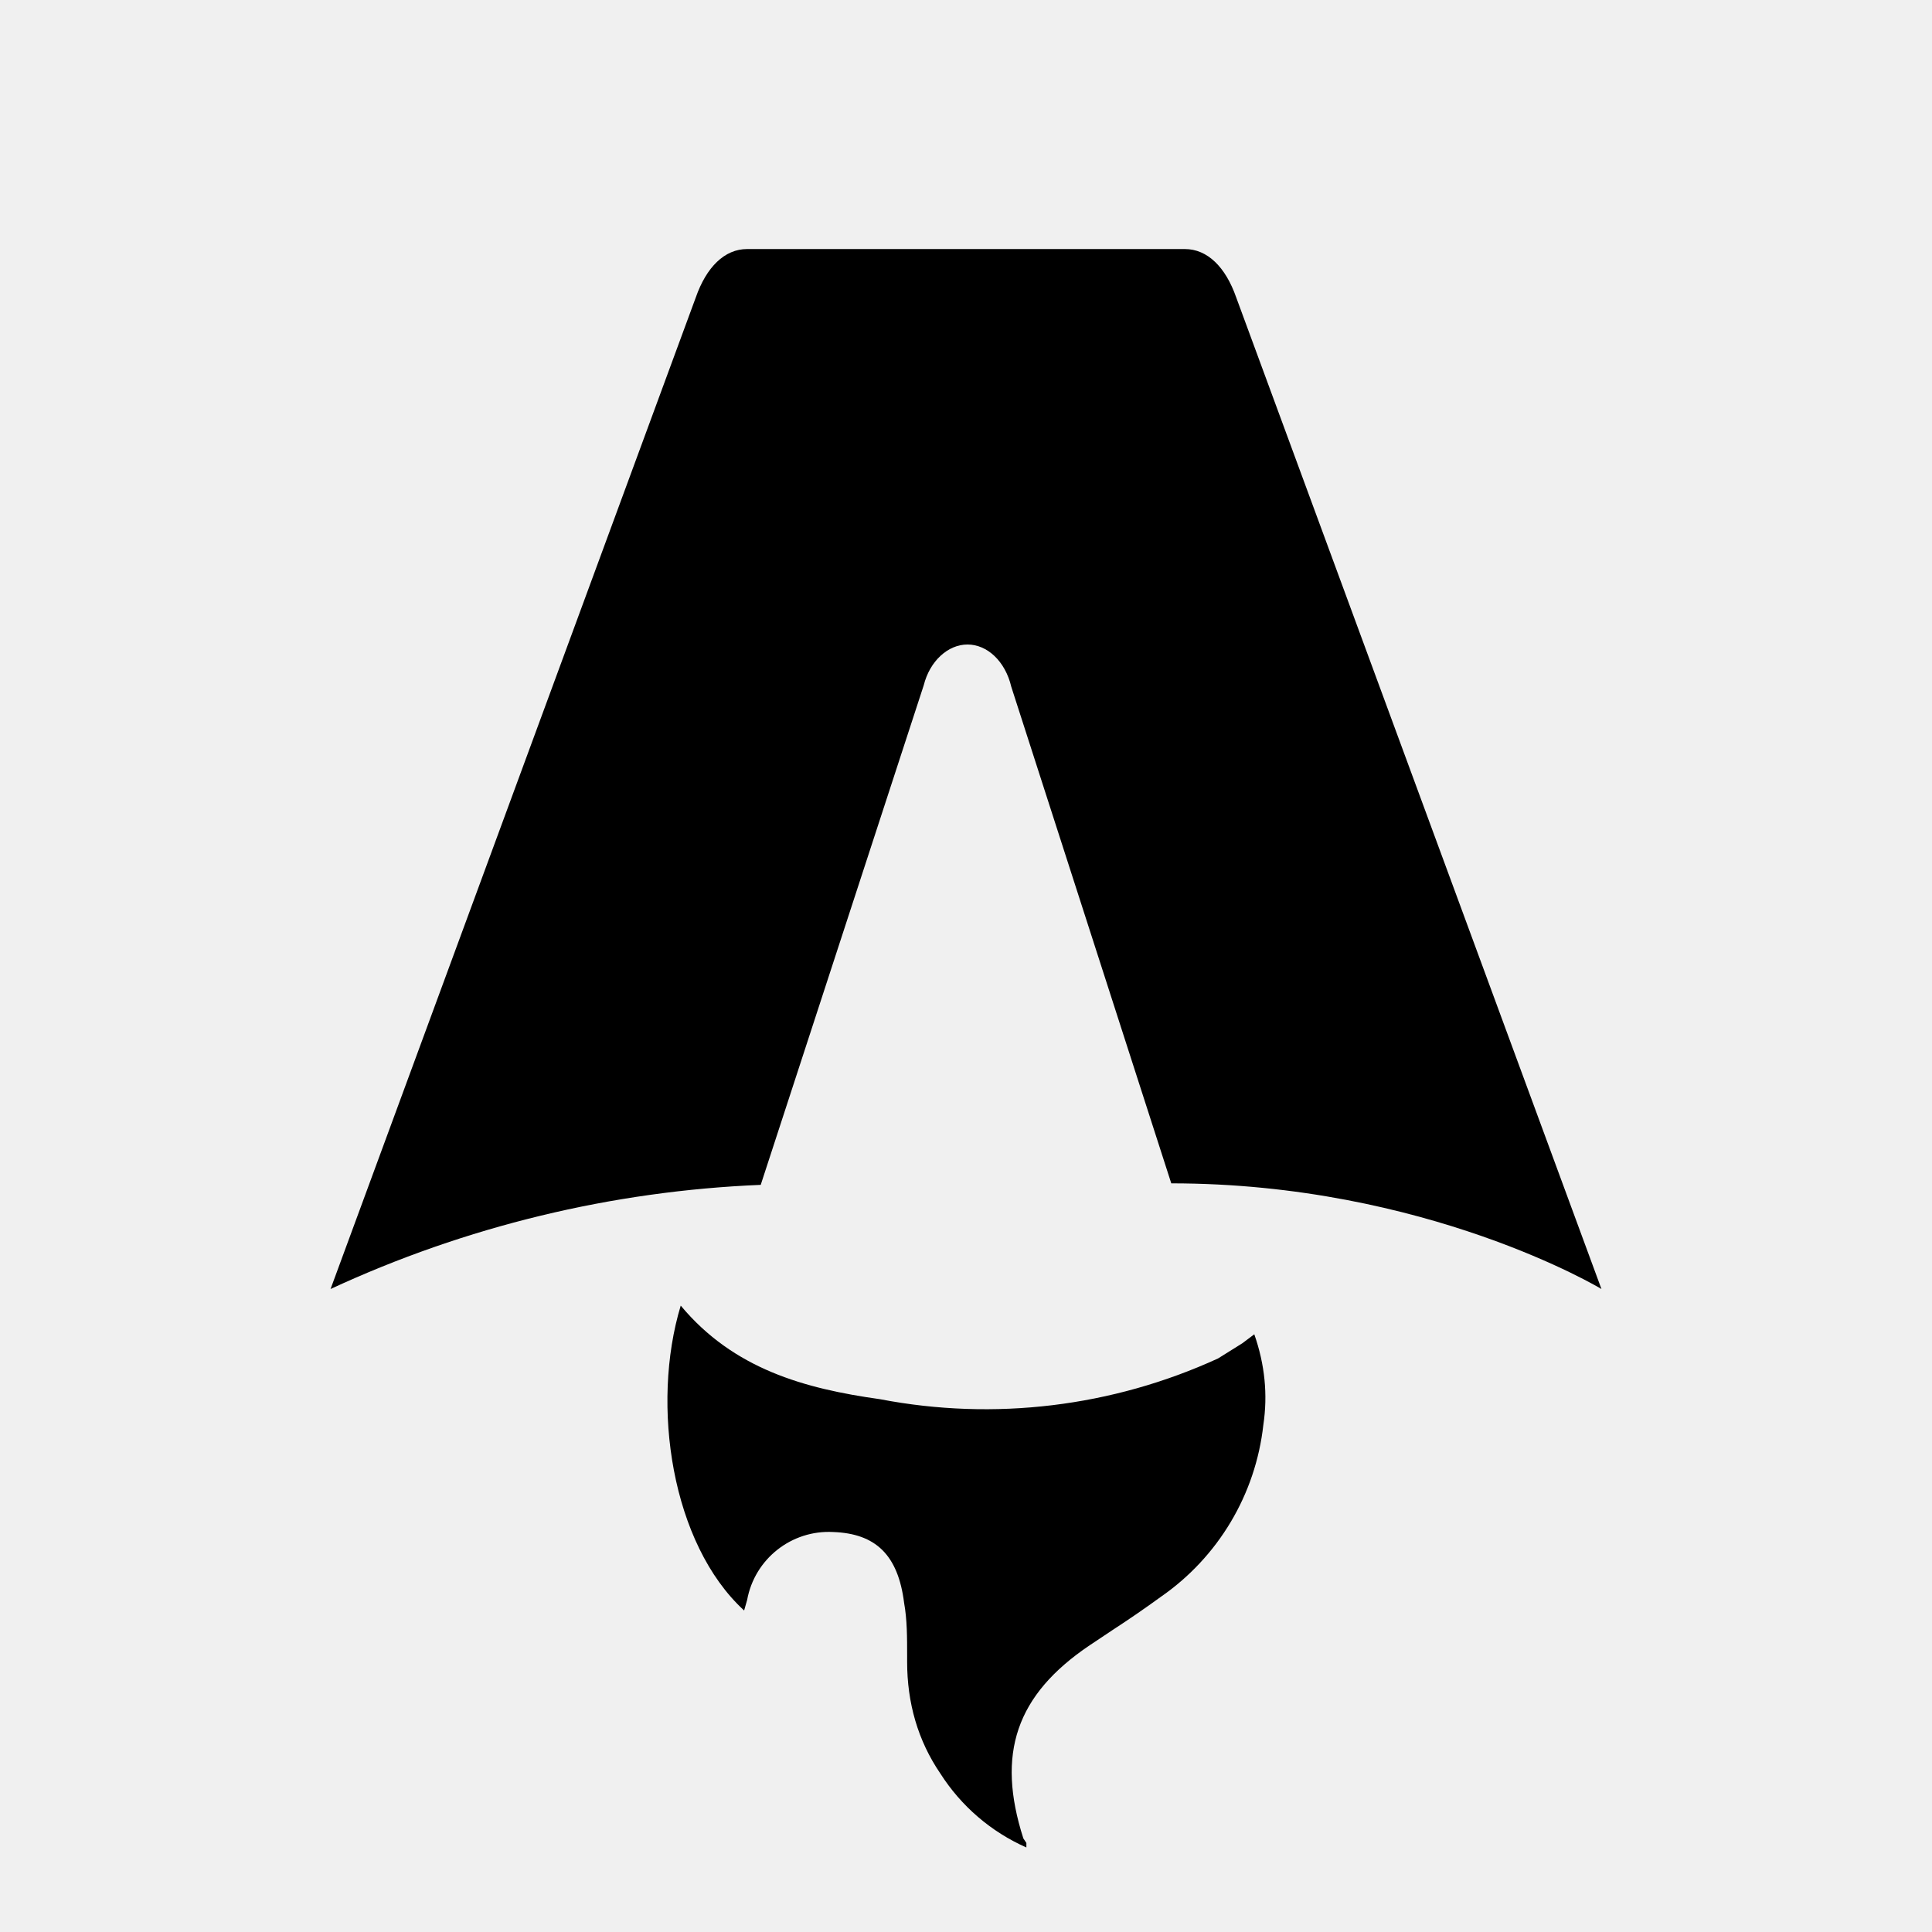
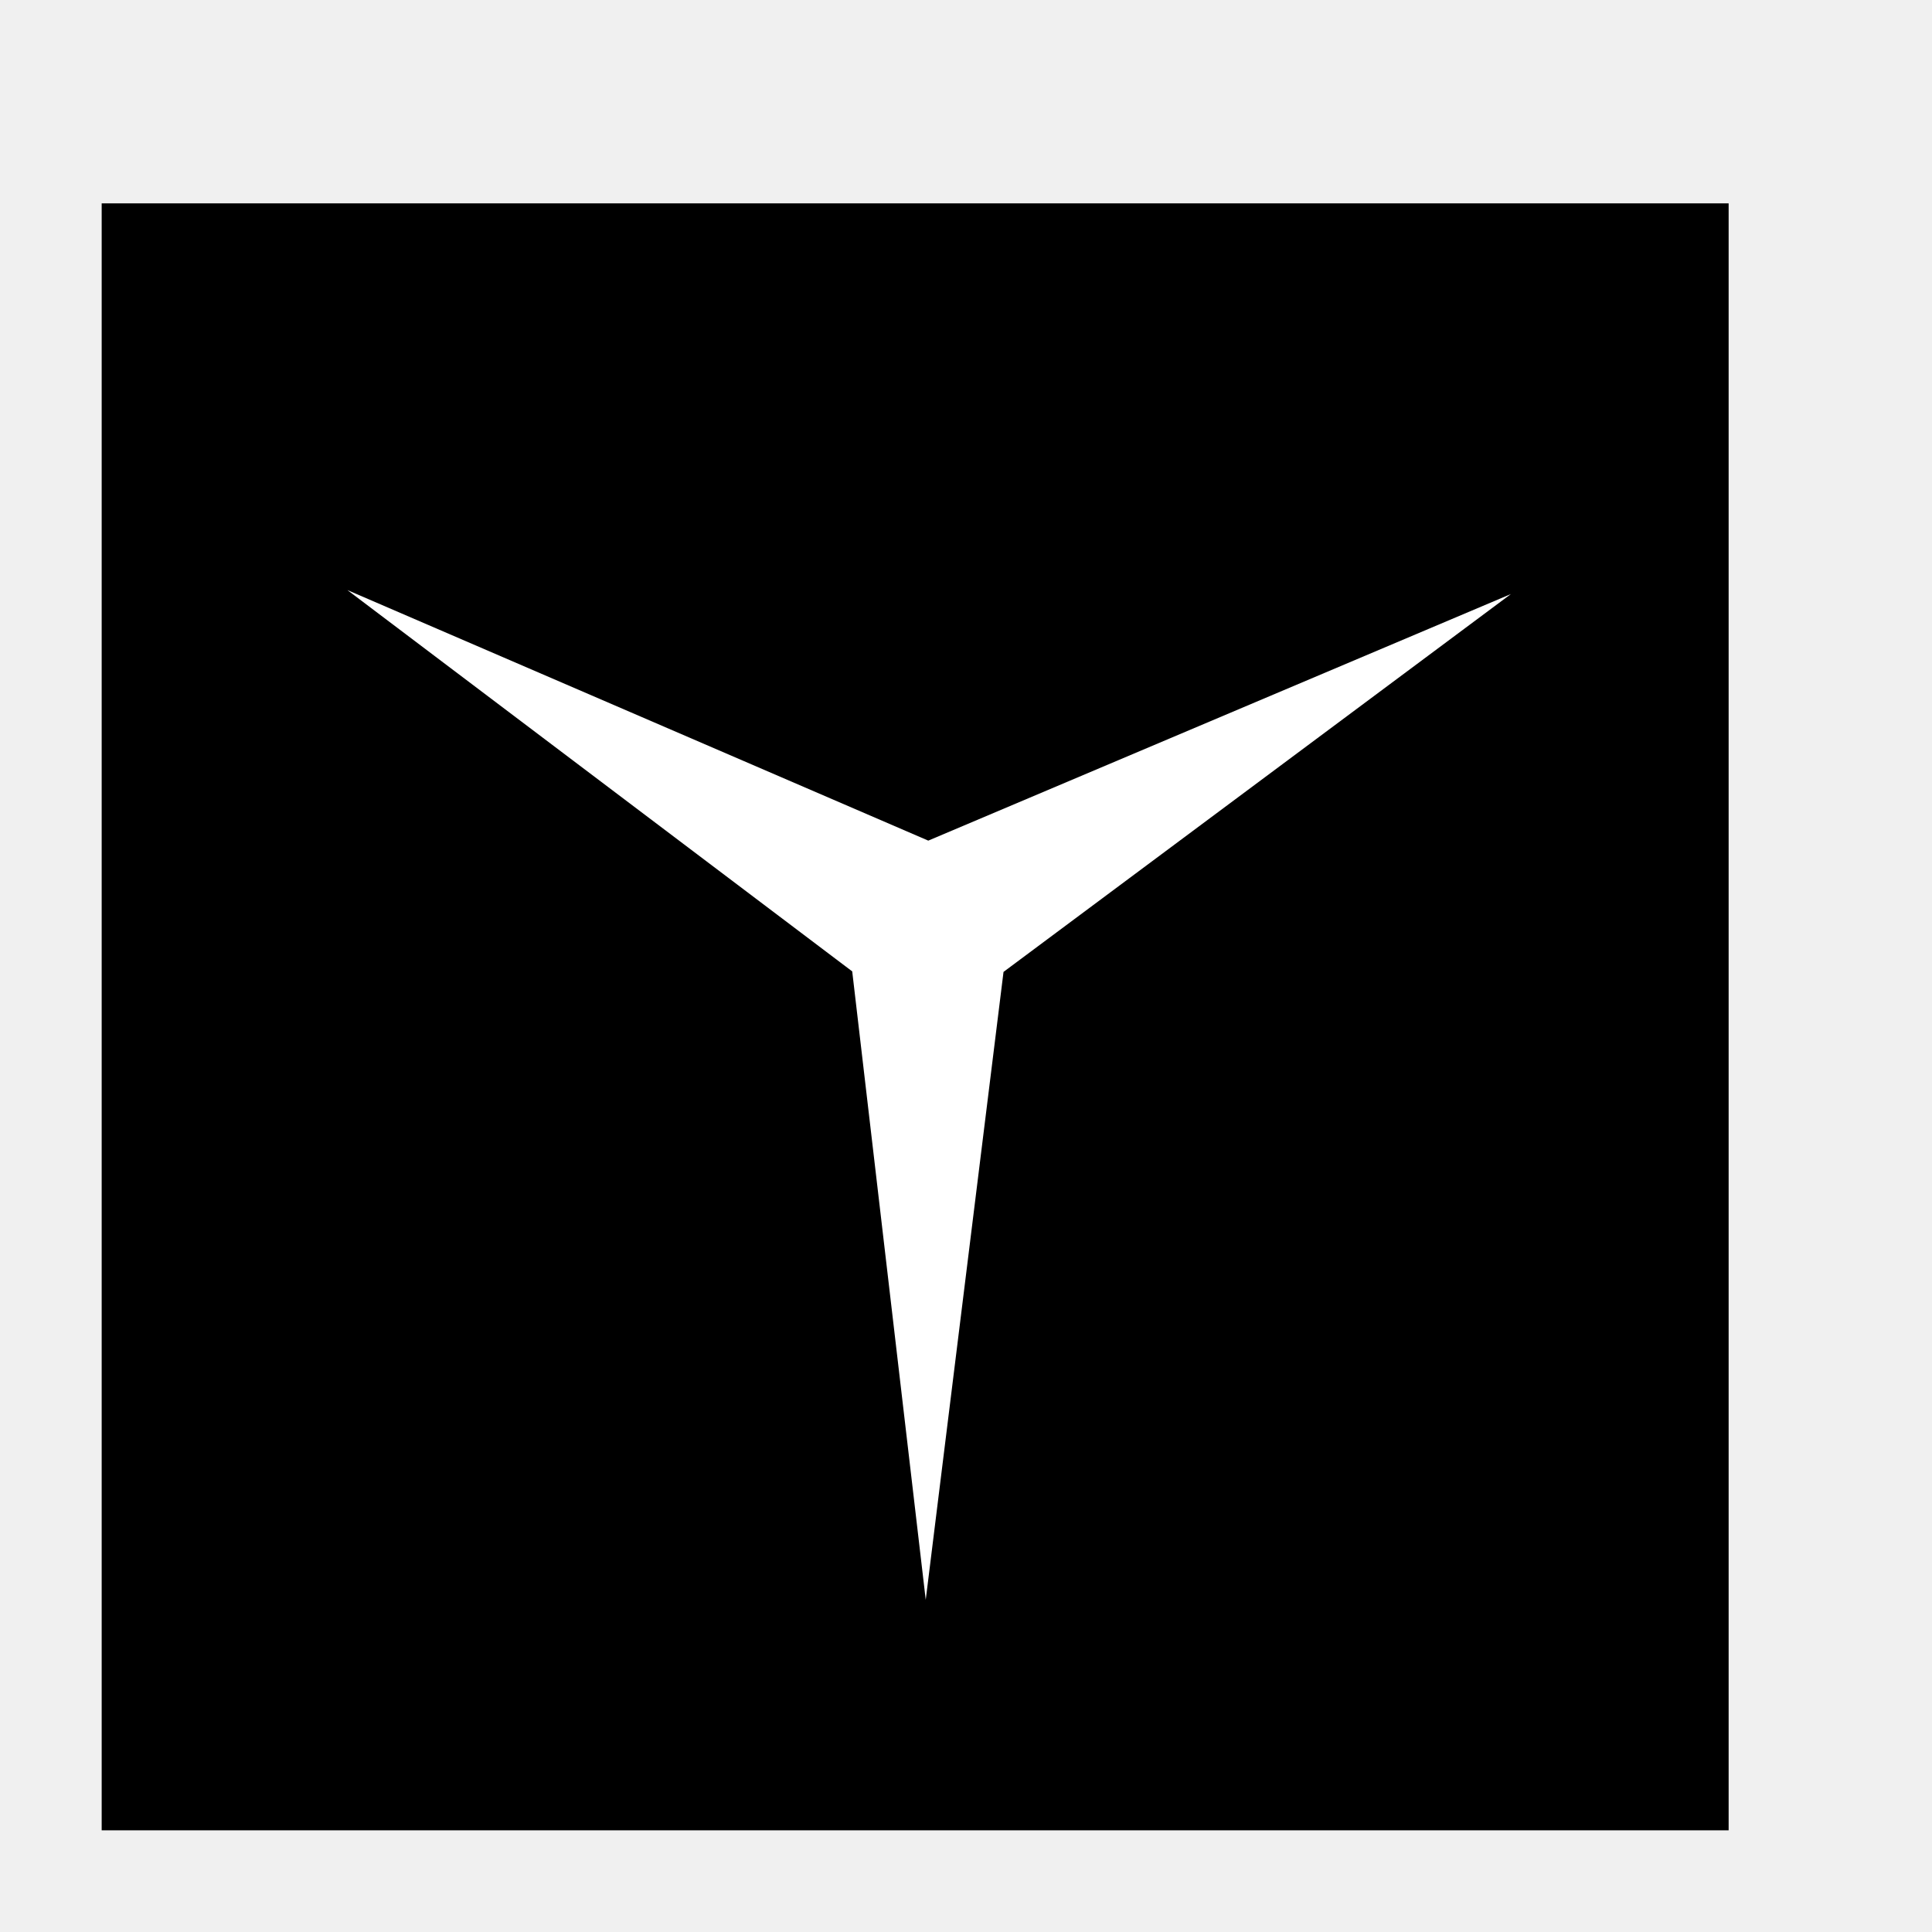
- <svg xmlns="http://www.w3.org/2000/svg" fill="none" viewBox="0 0 128 128">
-   <path d="M50.4 78.5a75.1 75.1 0 0 0-28.5 6.9l24.2-65.7c.7-2 1.9-3.2 3.4-3.2h29c1.5 0 2.7 1.2 3.4 3.2l24.2 65.7s-11.6-7-28.5-7L67 45.5c-.4-1.7-1.6-2.8-2.9-2.8-1.3 0-2.5 1.1-2.9 2.7L50.4 78.5Zm-1.1 28.2Zm-4.2-20.2c-2 6.6-.6 15.8 4.2 20.2a17.5 17.5 0 0 1 .2-.7 5.5 5.5 0 0 1 5.7-4.5c2.8.1 4.3 1.5 4.7 4.7.2 1.1.2 2.3.2 3.5v.4c0 2.7.7 5.2 2.2 7.4a13 13 0 0 0 5.7 4.9v-.3l-.2-.3c-1.8-5.6-.5-9.5 4.4-12.8l1.5-1a73 73 0 0 0 3.2-2.2 16 16 0 0 0 6.8-11.4c.3-2 .1-4-.6-6l-.8.6-1.6 1a37 37 0 0 1-22.4 2.7c-5-.7-9.7-2-13.2-6.2Z" />
-   <style>
-         path { fill: #000; }
-         @media (prefers-color-scheme: dark) {
-             path { fill: #FFF; }
-         }
-     </style>
+ <svg xmlns="http://www.w3.org/2000/svg" width="19" height="19" viewBox="0 0 19 19" fill="none">
+   <rect x="1" y="2" width="16" height="16" fill="black" />
+   <path d="M14.859 5.842L9.869 9.558L9.104 15.733L8.381 9.553L3.416 5.803L9.129 8.267L14.859 5.842Z" fill="white" />
</svg>
